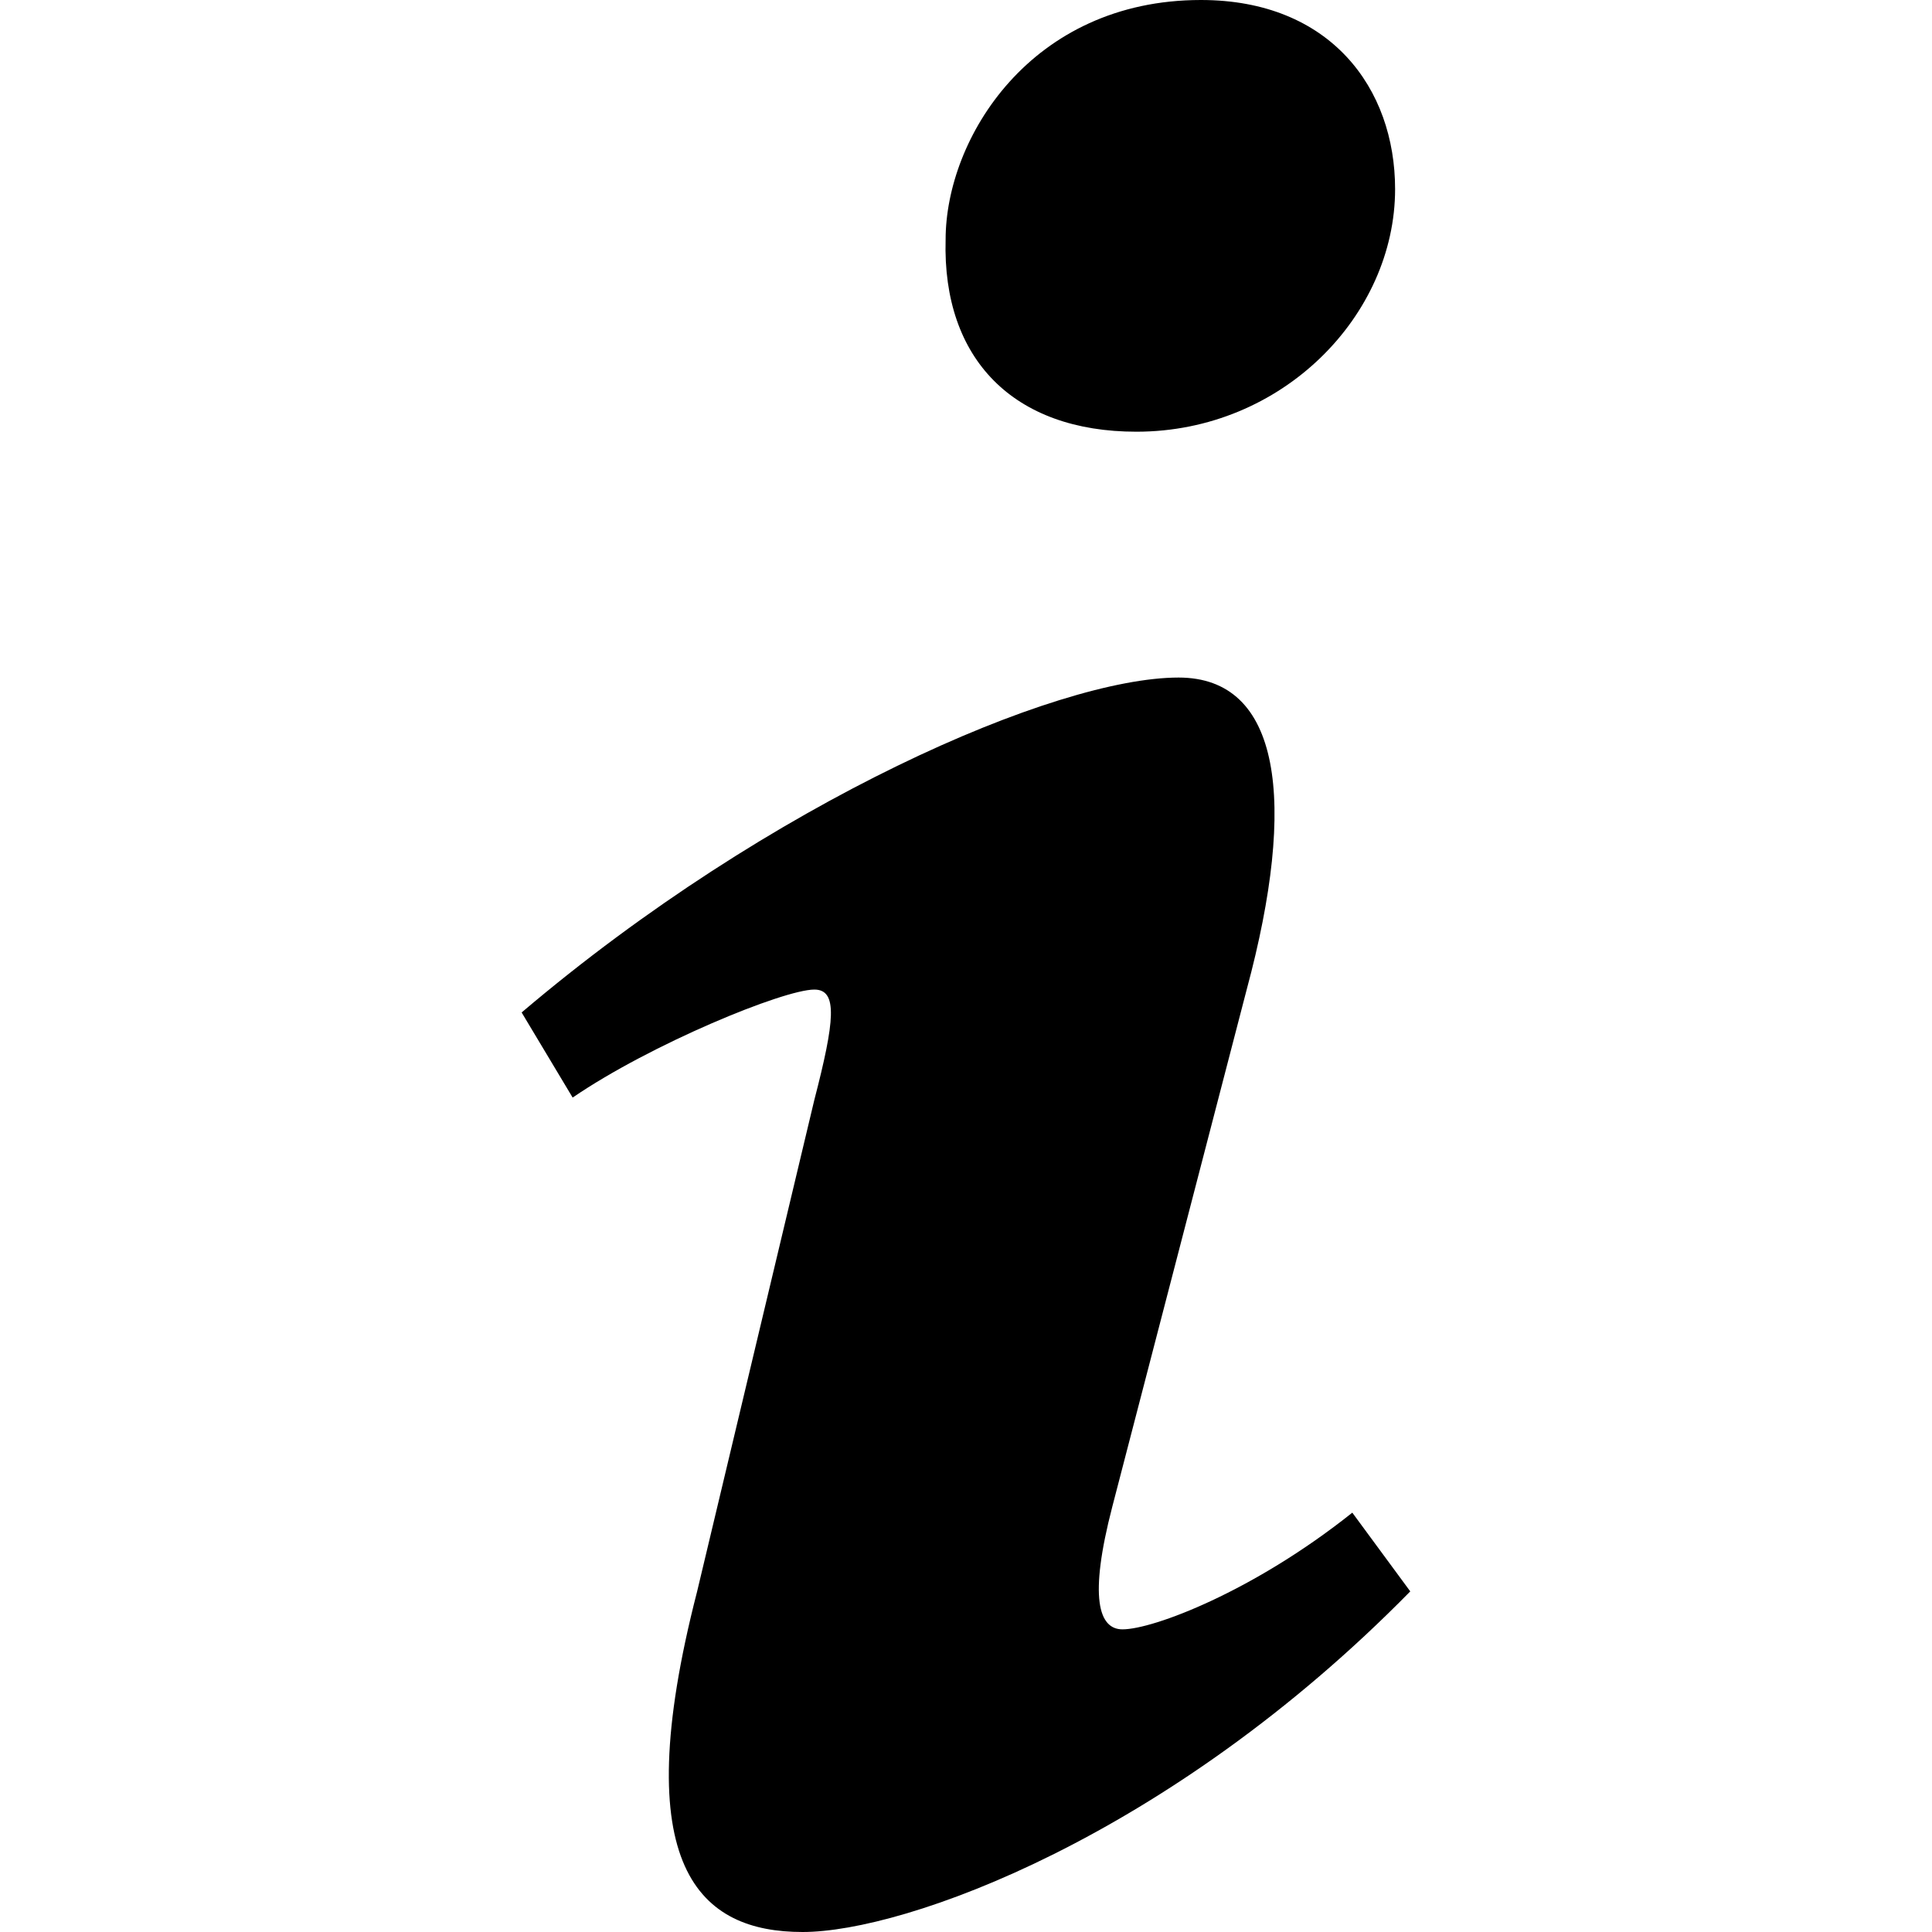
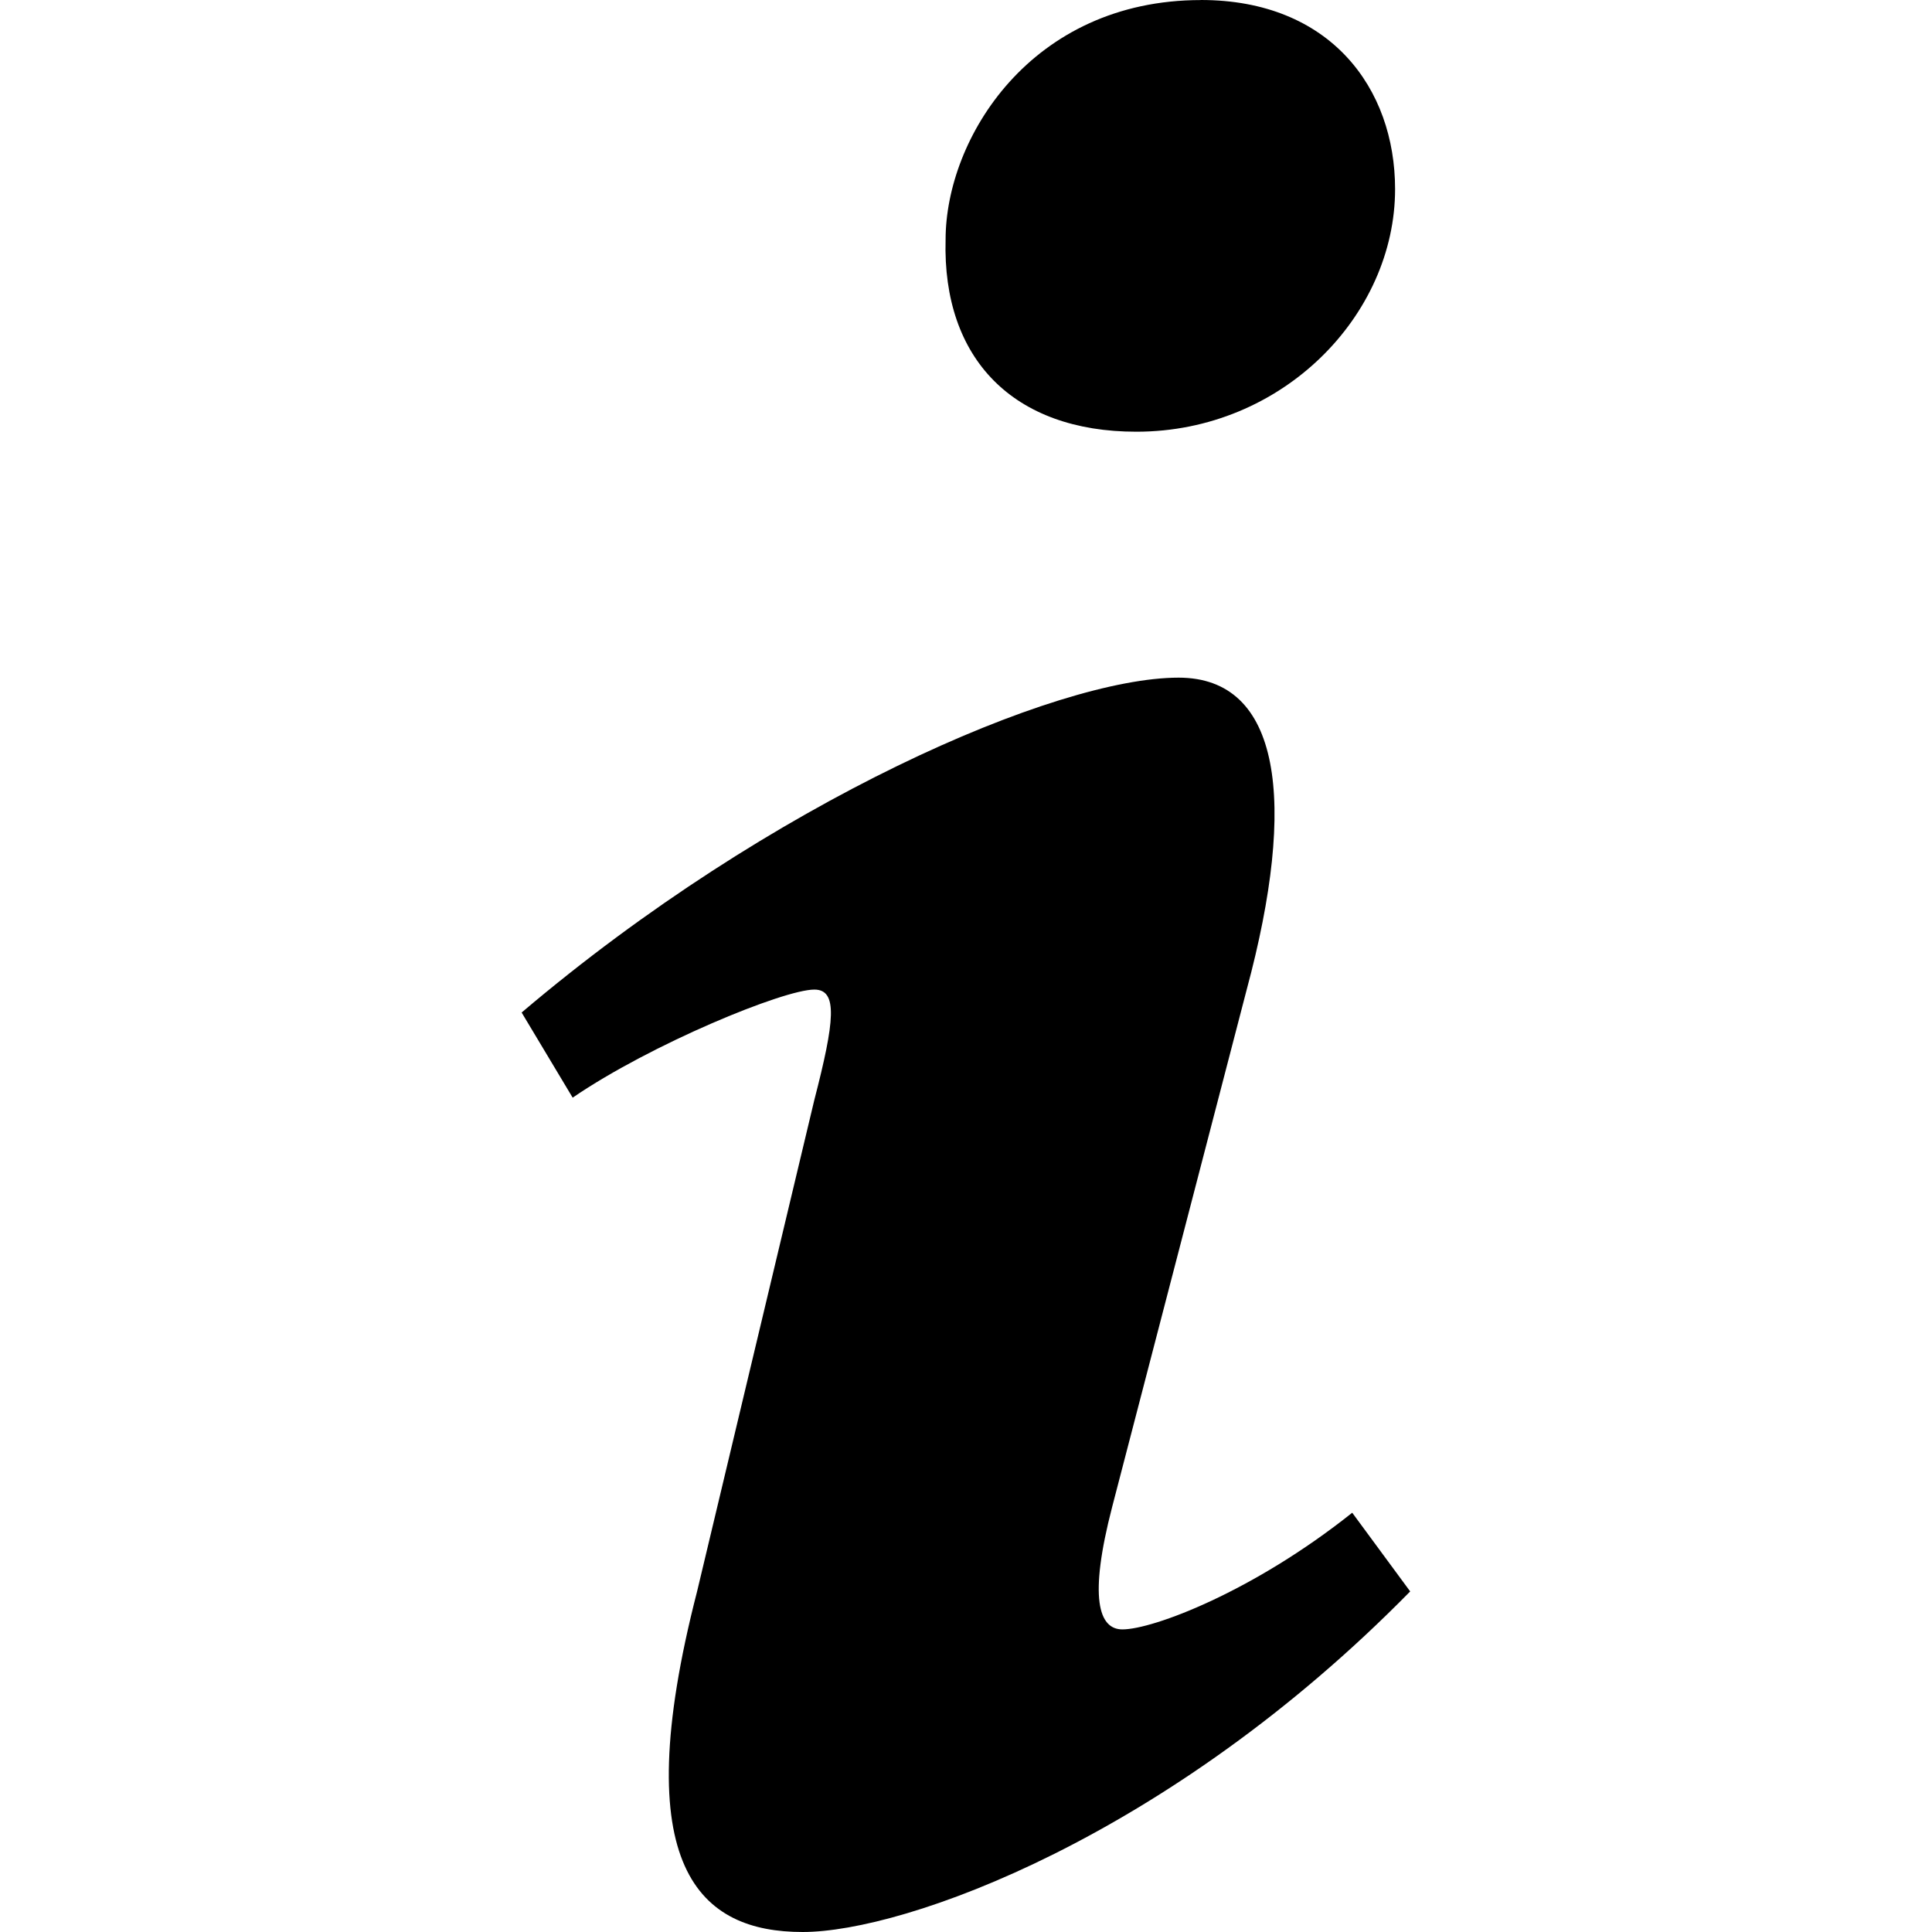
<svg xmlns="http://www.w3.org/2000/svg" width="640" height="640" viewBox="0 0 640 640">
-   <path d="M397.824 0c42.88 0 64.32 29.248 64.32 62.656 0 41.728-37.248 80.352-85.696 80.352-40.64 0-64.32-24-63.2-63.648 0-33.44 28.16-79.36 84.576-79.36zM265.888 640c-33.856 0-58.656-20.864-34.976-112.736l38.848-162.912c6.752-26.08 7.872-36.544 0-36.544-10.176 0-54.08 18.016-80.064 35.776L172.8 335.392c82.336-69.952 177.024-110.944 217.632-110.944 33.824 0 39.424 40.704 22.56 103.328L368.48 499.04c-7.872 30.272-4.512 40.704 3.36 40.704 10.176 0 43.424-12.576 76.128-38.656l19.2 26.08C387.136 608.64 299.712 640 265.888 640z" />
+   <path d="M397.82 0c42.88 0 64.32 29.25 64.32 62.66 0 41.72-37.24 80.35-85.7 80.35-40.63 0-64.3-24-63.2-63.62 0-33.45 28.18-79.37 84.6-79.37zM265.9 640c-33.87 0-58.67-20.86-35-112.74l38.86-162.9c6.75-26.1 7.87-36.55 0-36.55-10.18 0-54.08 18.04-80.06 35.8l-16.9-28.2c82.34-69.94 177.02-110.93 217.63-110.93 33.83 0 39.43 40.7 22.56 103.33l-44.54 171.25c-7.87 30.27-4.5 40.7 3.36 40.7 10.18 0 43.42-12.57 76.13-38.65l19.2 26.07C387.15 608.64 299.7 640 265.9 640z" />
</svg>
